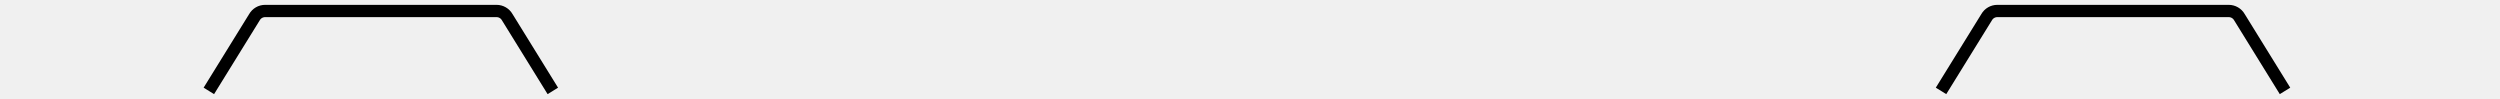
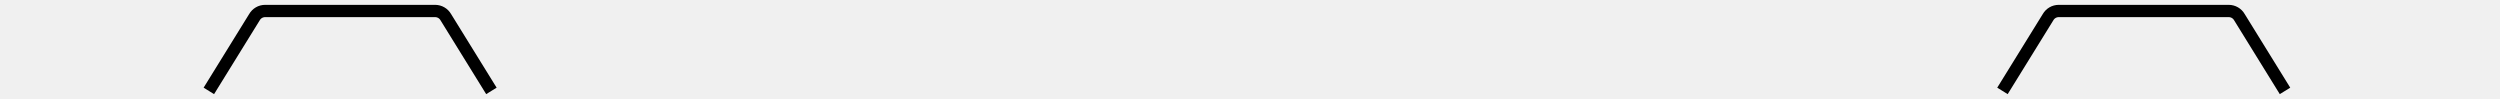
<svg xmlns="http://www.w3.org/2000/svg" viewBox="0 0 407 16" version="1.1">
-   <g id="Argon-Commander" stroke="none" stroke-width="1" fill="none" fill-rule="evenodd">
-     <g id="Stack" transform="translate(-1, -387)">
-       <g id="bankless-bottom1" transform="translate(1.0832, 387.7771)">
-         <rect id="bg" fill-opacity="0" fill="#FFFFFF" x="0" y="0" width="406.07" height="13.325" />
-         <path d="M89.917,1.012 L82.493,13.013 C82.137,13.637 81.474,14.022 80.756,14.022 L43.078,14.022 C42.36,14.022 41.697,13.637 41.341,13.013 L33.917,1.012" class="hasStroke" stroke="#000000" stroke-width="2" transform="translate(61.9168, 7.5168) scale(1, -1) translate(-61.9168, -7.5168)" />
-         <path d="M371.917,1.012 L364.493,13.013 C364.137,13.637 363.474,14.022 362.756,14.022 L325.078,14.022 C324.36,14.022 323.697,13.637 323.341,13.013 L315.917,1.012" class="hasStroke" stroke="#000000" stroke-width="2" transform="translate(343.9168, 7.5168) scale(1, -1) translate(-343.9168, -7.5168)" />
-       </g>
+   <g id="Page-1" stroke="none" stroke-width="1" fill="none" fill-rule="evenodd">
+     <g id="bankless-bottom1">
+       <rect id="bg" fill-opacity="0" fill="#FFFFFF" x="0.083" y="0.777" width="406.07" height="13.325" />
+       <path d="M80,1.789 L72.576,13.791 C72.22,14.414 71.557,14.799 70.839,14.799 L43.161,14.799 C42.443,14.799 41.78,14.414 41.424,13.791 L34,1.789" class="hasStroke" stroke="#000000" stroke-width="2" transform="translate(57, 8.2939) scale(-1, 1) rotate(-180) translate(-57, -8.2939)" />
+       <path d="M372,1.789 L364.576,13.791 C364.22,14.414 363.557,14.799 362.839,14.799 L335.161,14.799 C334.443,14.799 333.78,14.414 333.424,13.791 L326,1.789" class="hasStroke" stroke="#000000" stroke-width="2" transform="translate(349, 8.2939) scale(-1, 1) rotate(-180) translate(-349, -8.2939)" />
    </g>
  </g>
</svg>
